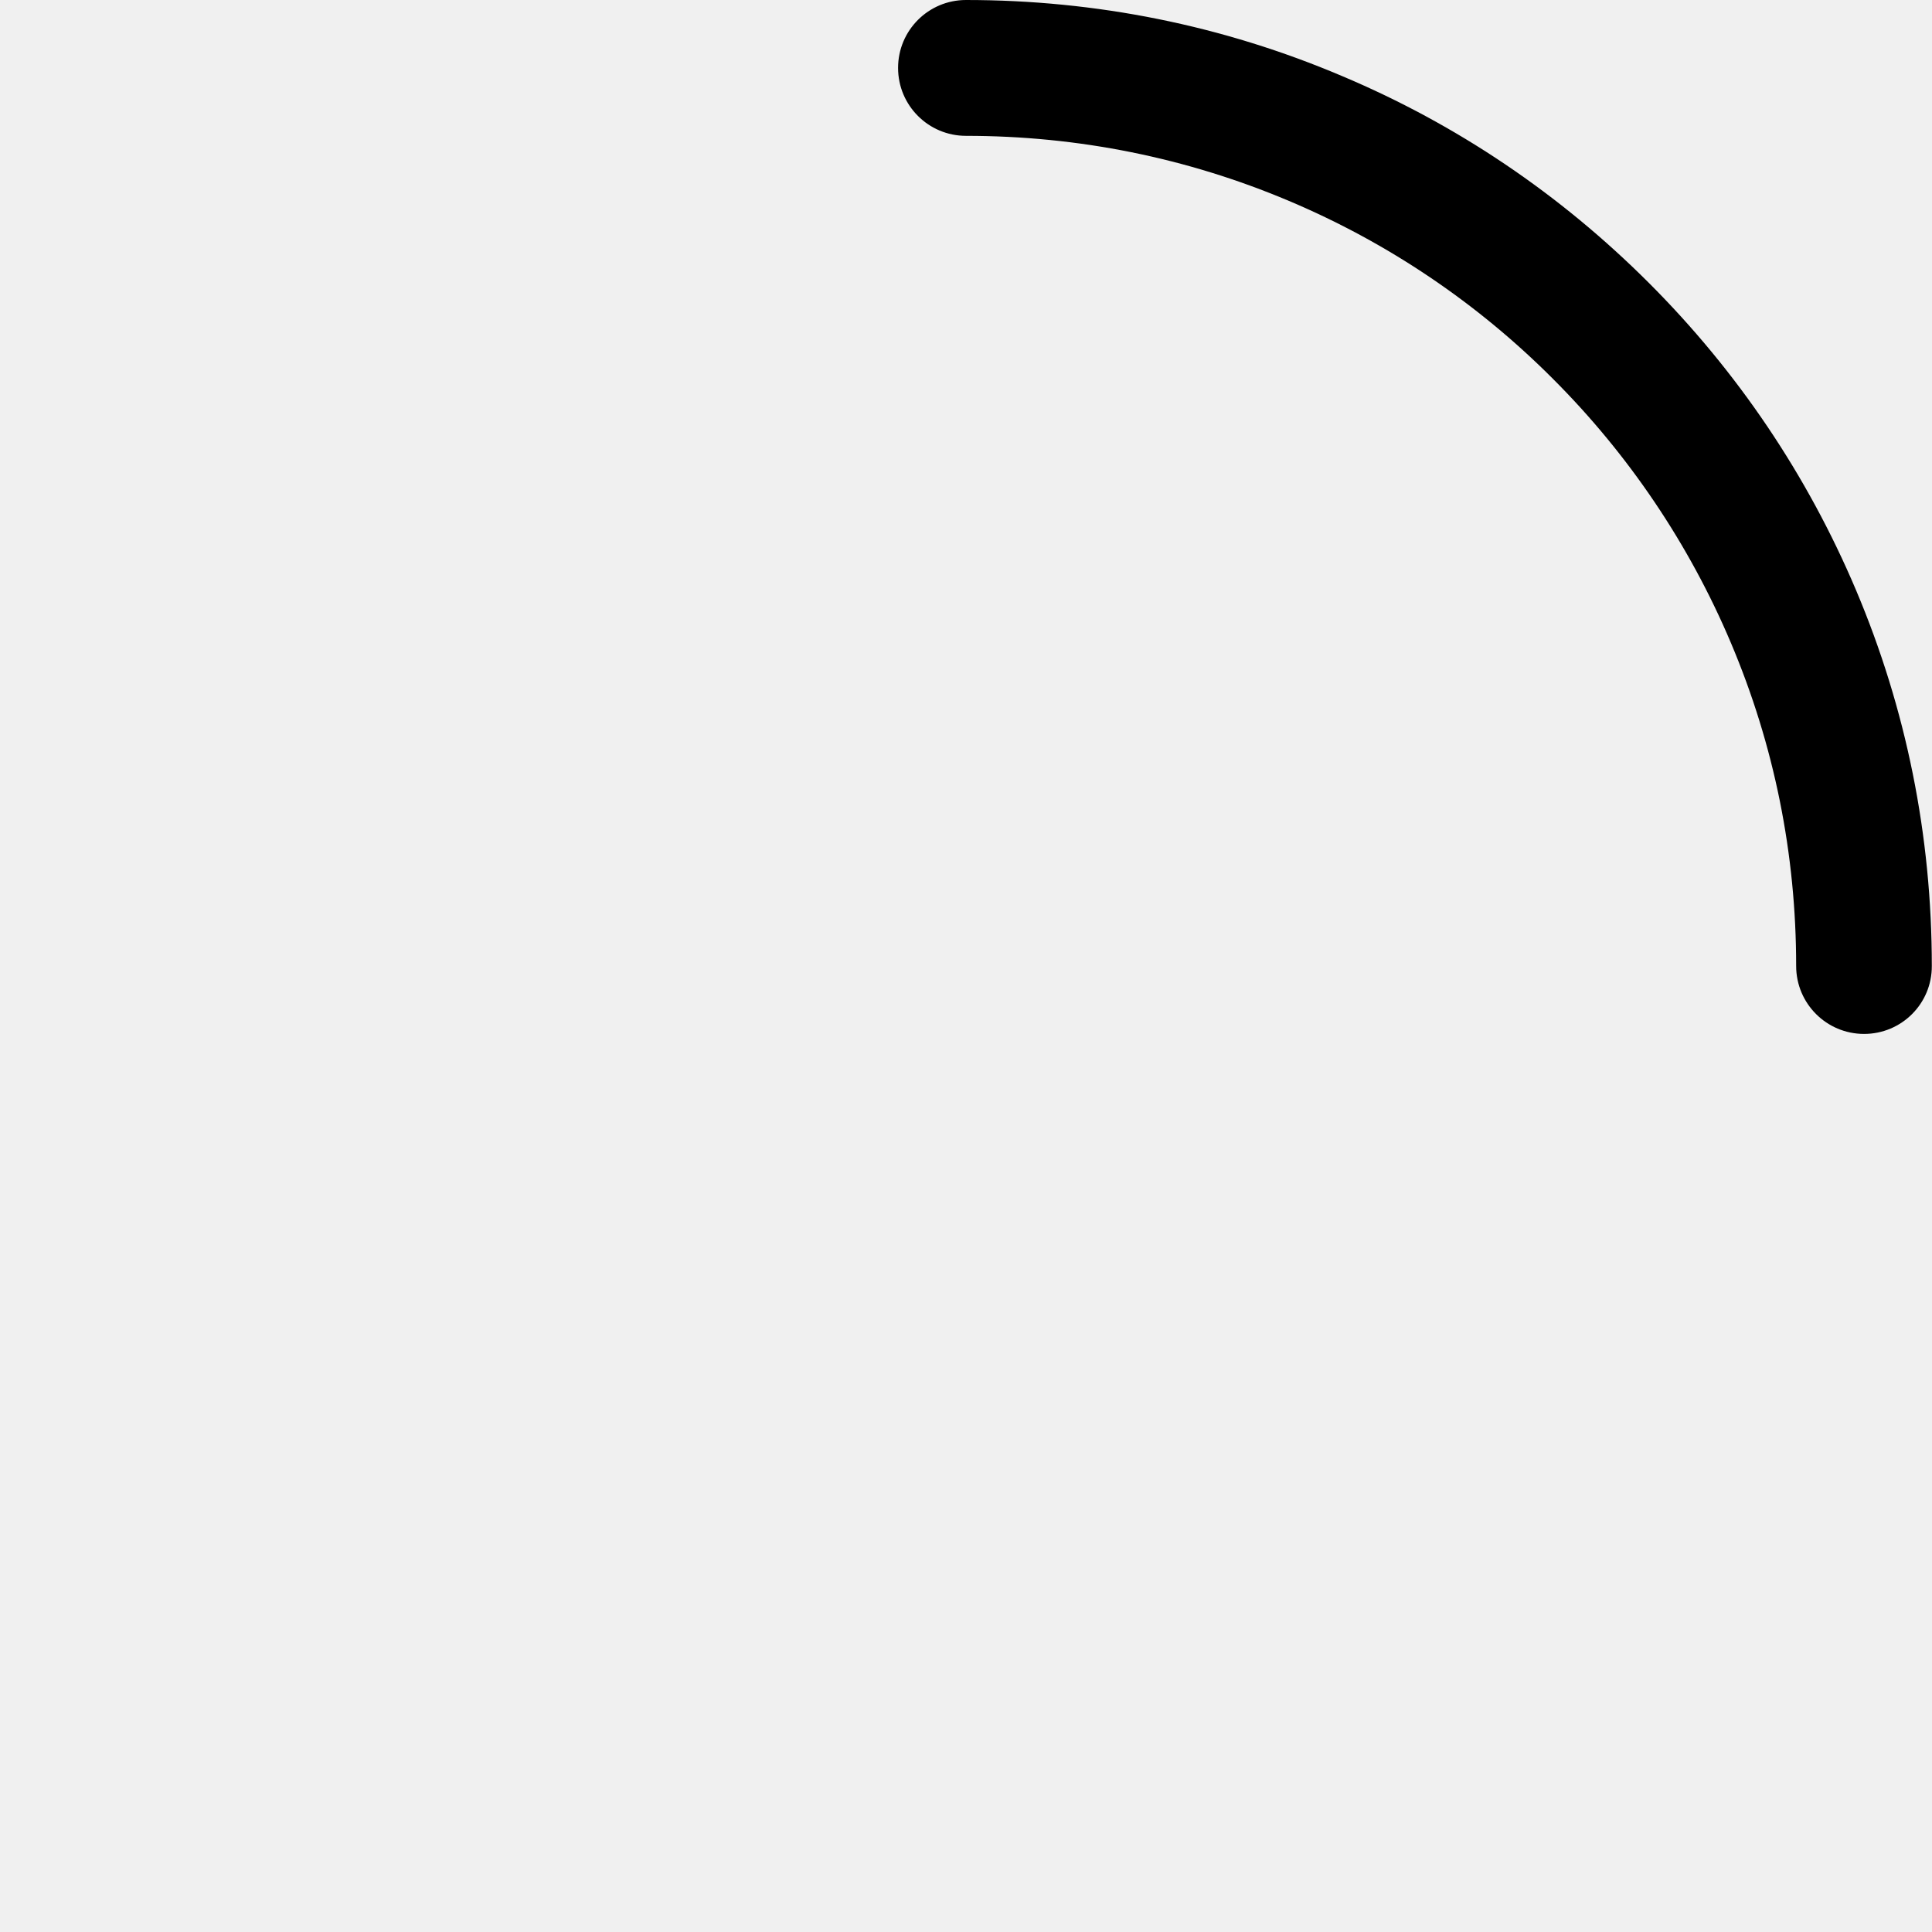
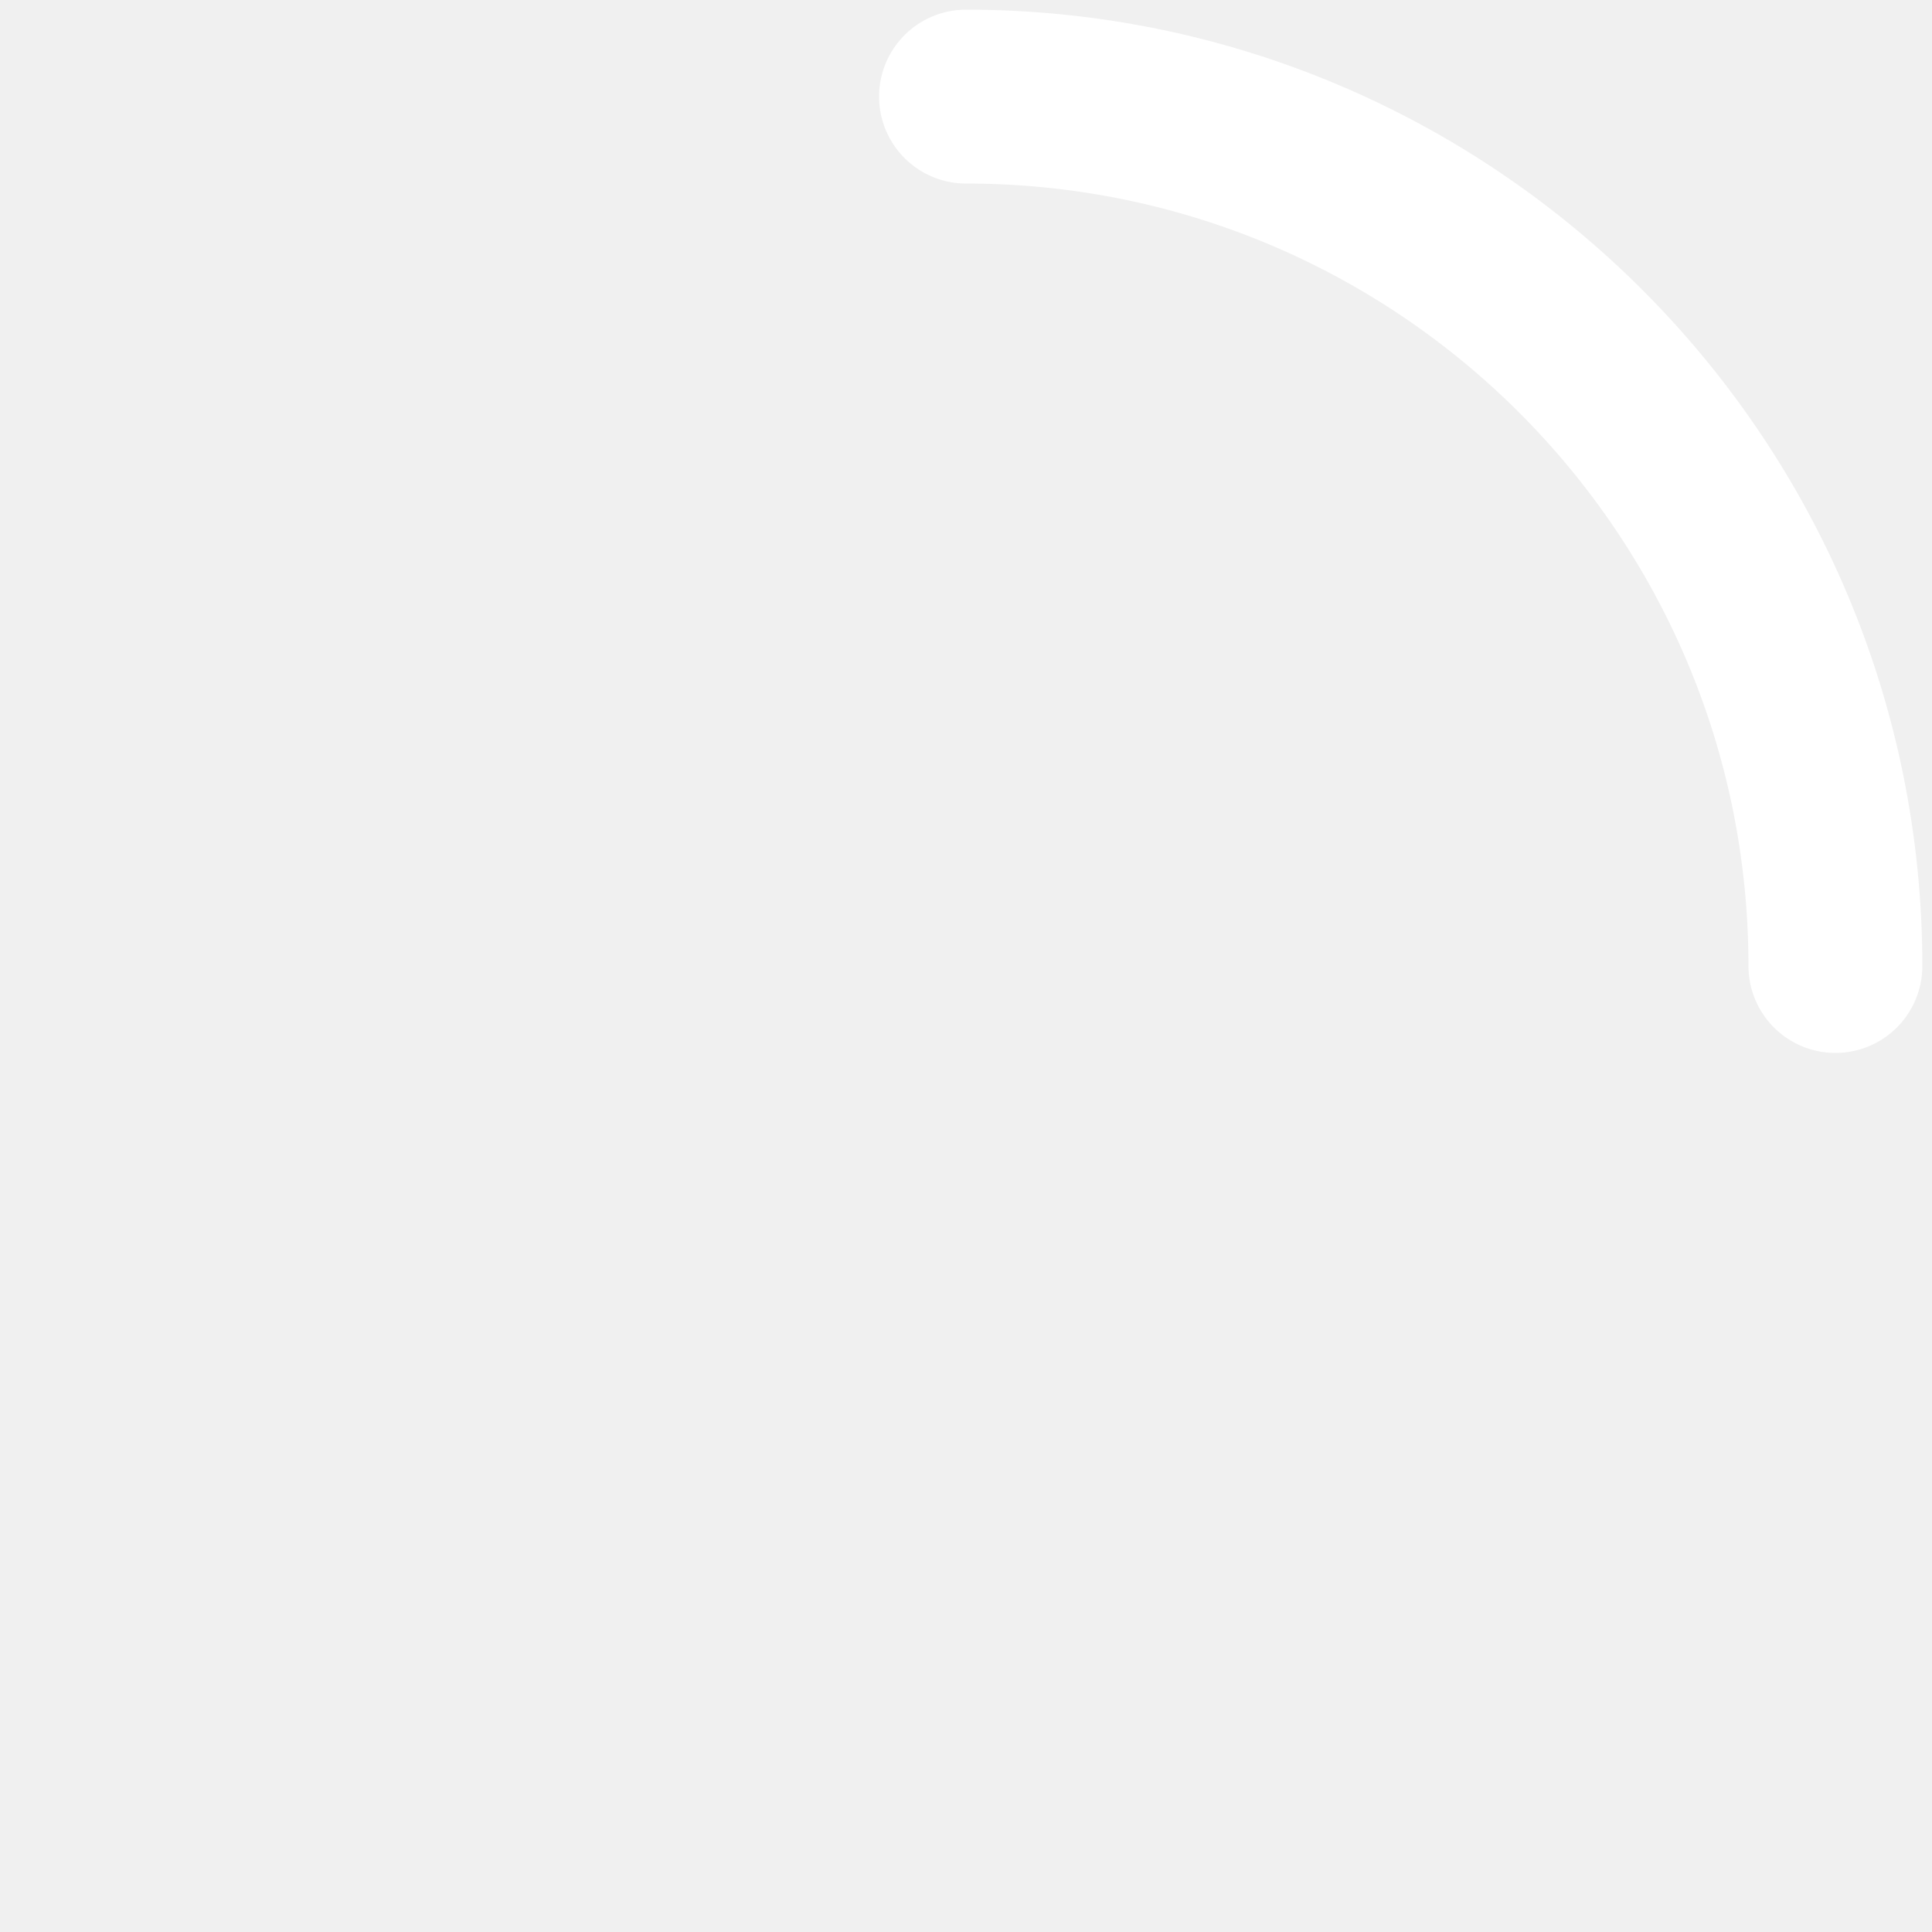
- <svg viewBox="0 0 1024 1024" focusable="false" data-icon="loading" width="1em" height="1em" fill="currentColor" aria-hidden="true">
-   <path d="M988 548c-19.9 0-36-16.1-36-36 0-59.4-11.6-117-34.6-171.3a440.45 440.45 0 00-94.3-139.9 437.71 437.71 0 00-139.9-94.3C629 83.6 571.4 72 512 72c-19.9 0-36-16.1-36-36s16.1-36 36-36c69.1 0 136.2 13.5 199.3 40.3C772.3 66 827 103 874 150c47 47 83.9 101.8 109.7 162.7 26.7 63.1 40.2 130.2 40.2 199.3.1 19.9-16 36-35.9 36z" />
+ <svg xmlns="http://www.w3.org/2000/svg" width="20" height="20" viewBox="0 0 20 20" fill="none">
+   <path d="M19 10C19 5.029 14.971 1 10 1" stroke="white" stroke-width="1.8" stroke-linecap="round" stroke-linejoin="round" />
</svg>
